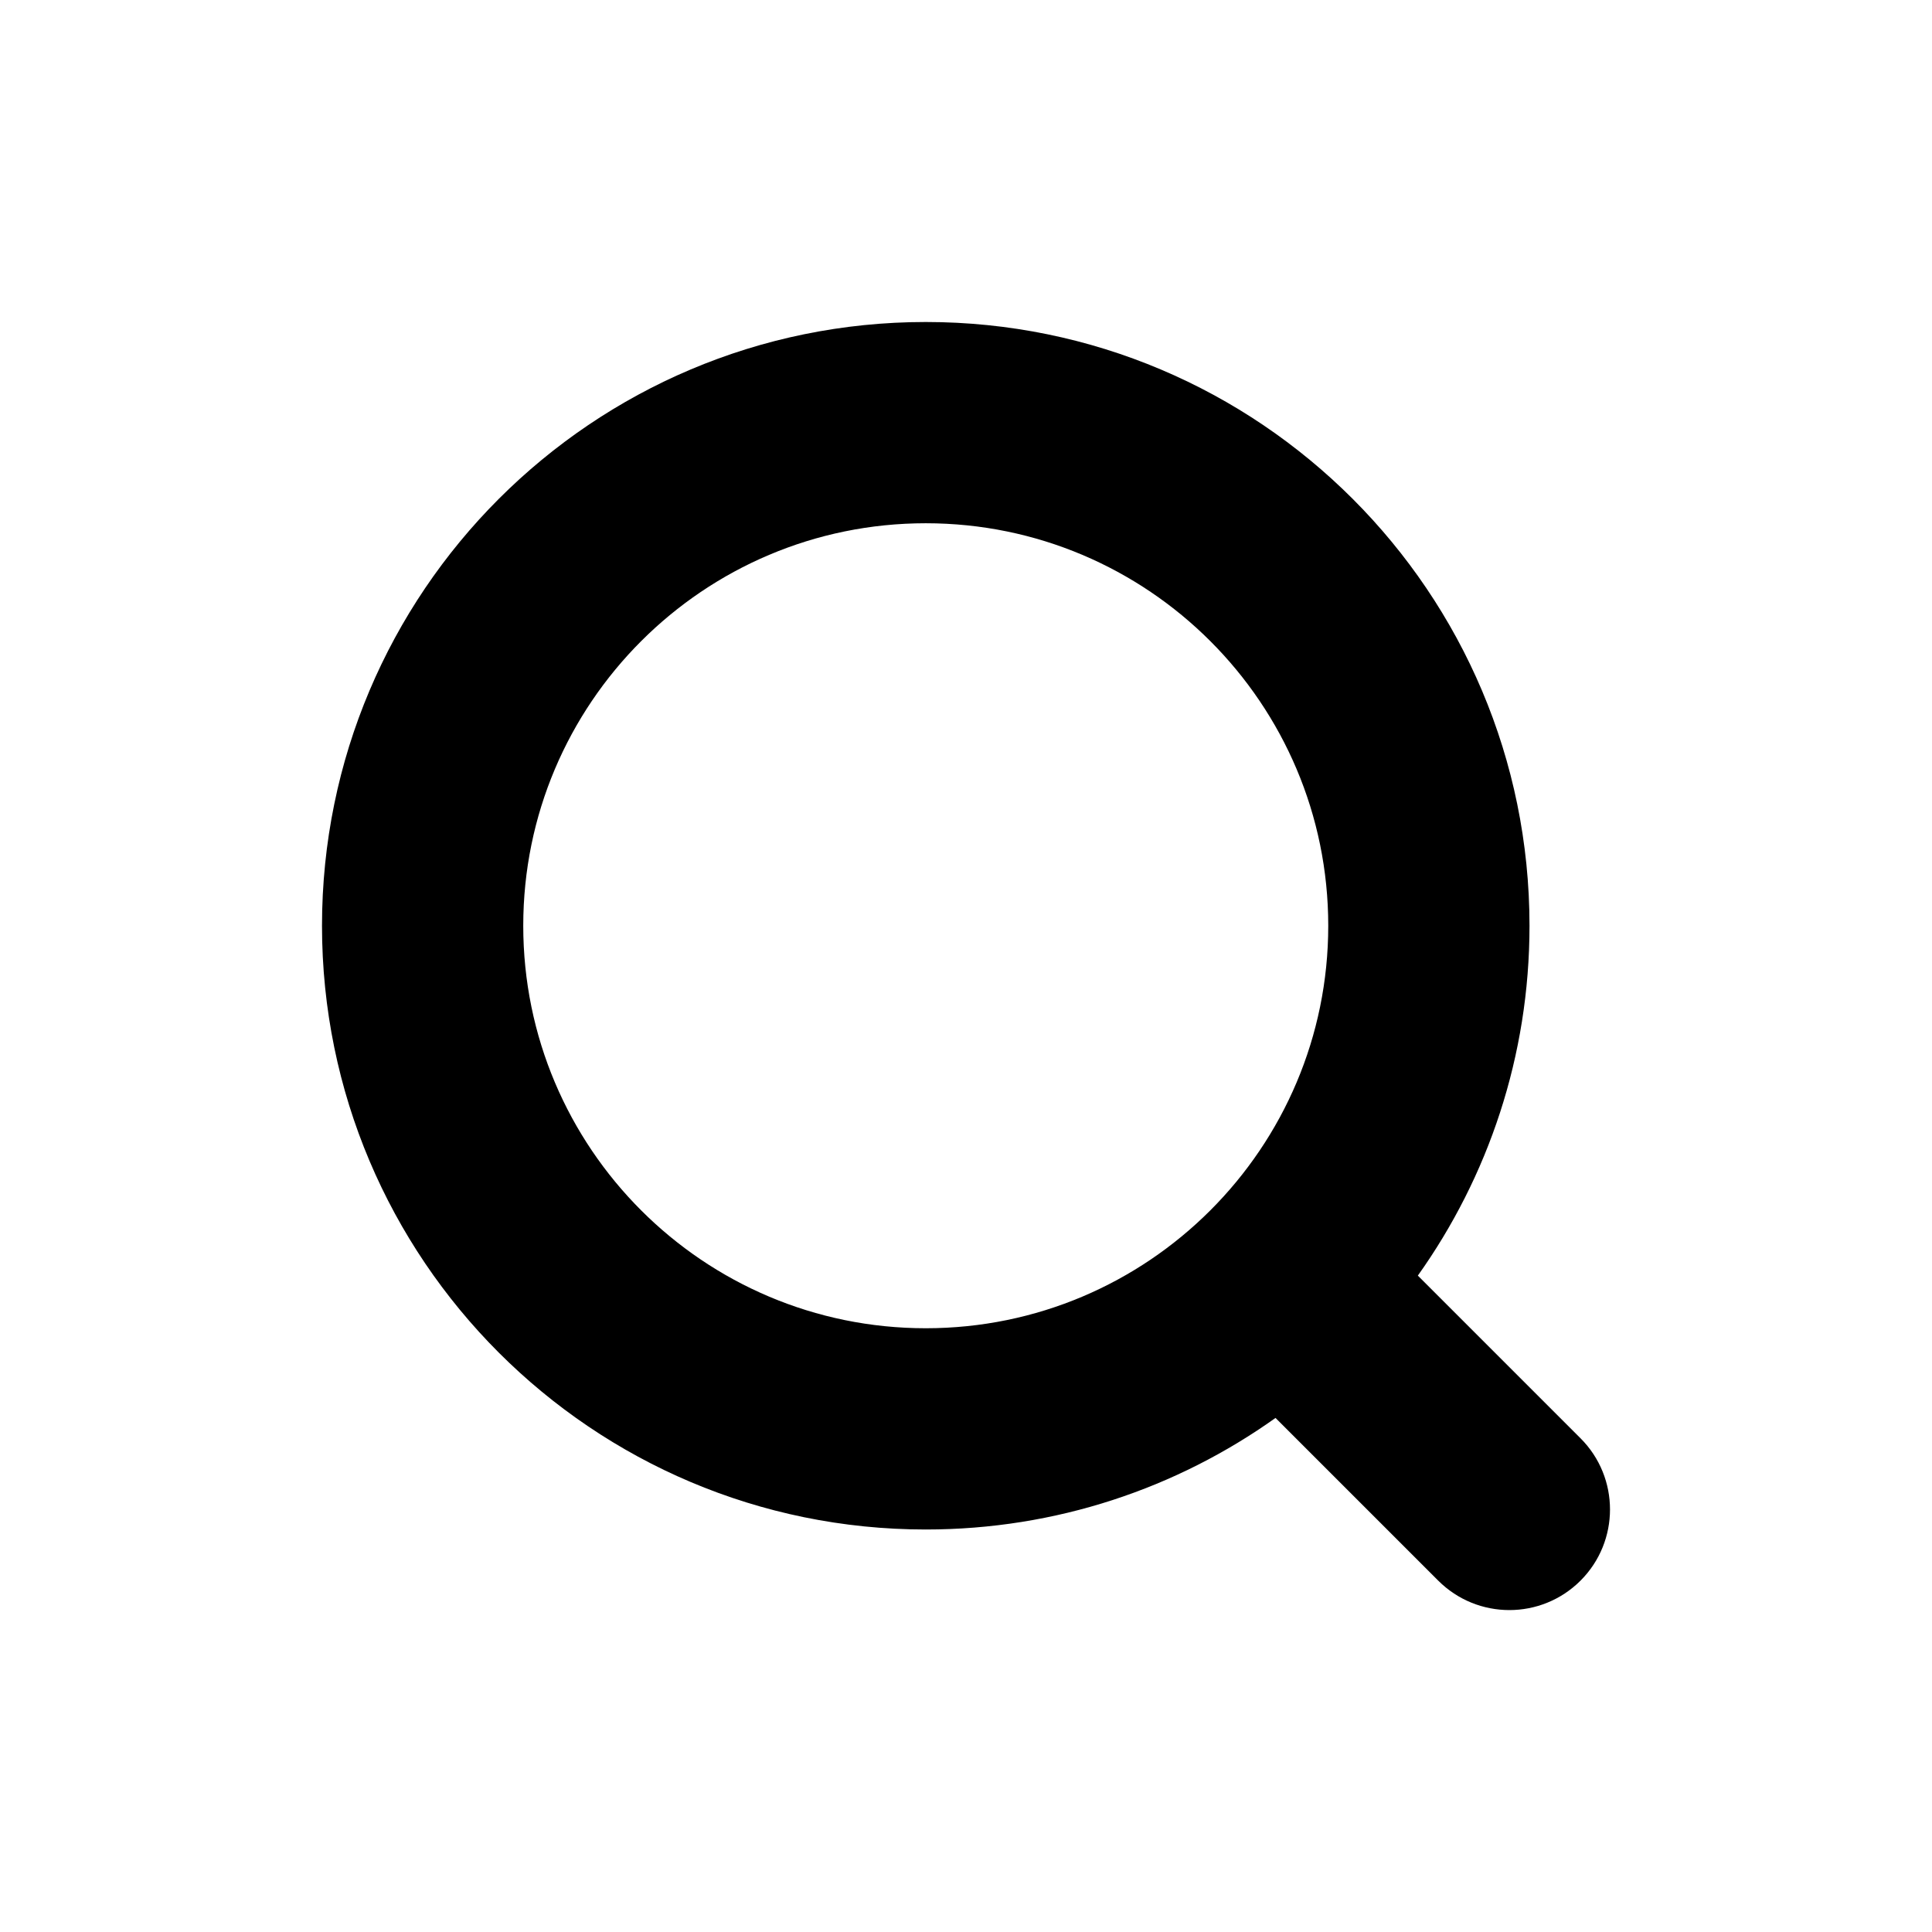
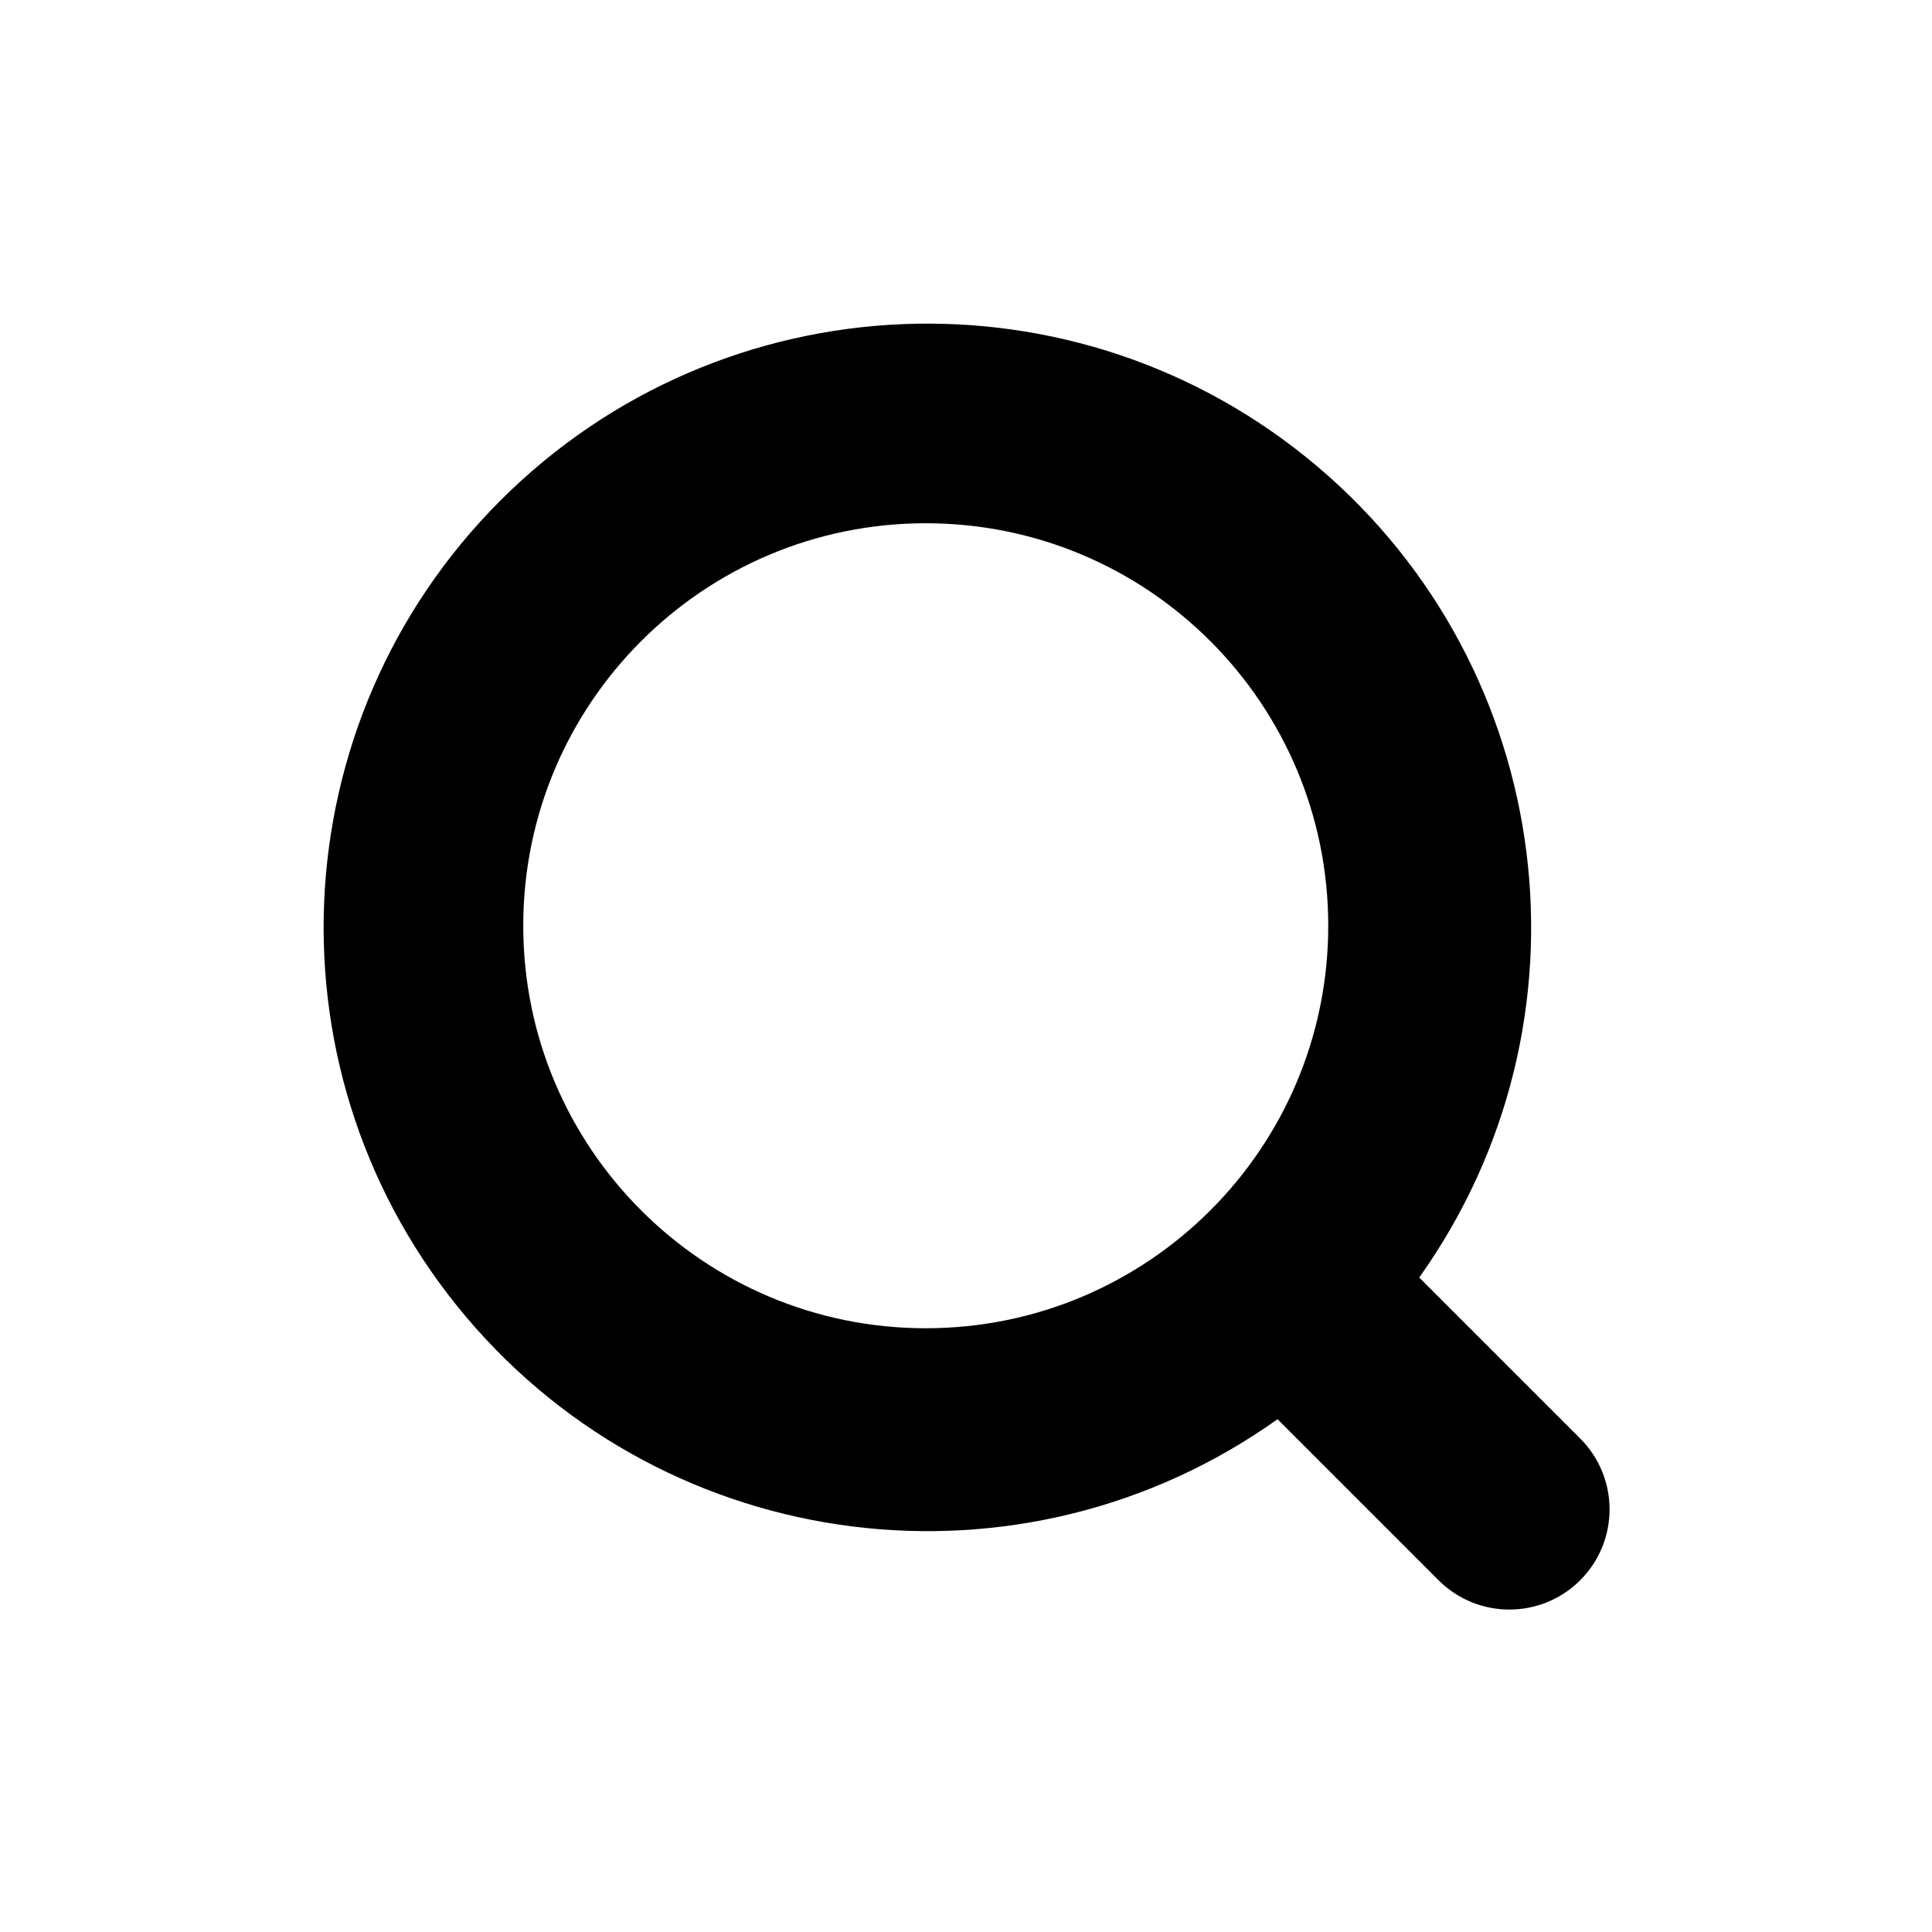
- <svg xmlns="http://www.w3.org/2000/svg" width="24" height="24" viewBox="0 0 24 24" fill="none">
-   <path fill-rule="evenodd" clip-rule="evenodd" d="M16.5 11.5C16.5 14.261 14.261 16.5 11.5 16.5C8.739 16.5 6.5 14.261 6.5 11.5C6.5 8.739 8.739 6.5 11.5 6.5C14.261 6.5 16.5 8.739 16.5 11.5ZM15.845 17.614C14.619 18.487 13.12 19 11.5 19C7.358 19 4 15.642 4 11.5C4 7.358 7.358 4 11.5 4C15.642 4 19 7.358 19 11.5C19 13.12 18.486 14.62 17.613 15.846L19.634 17.867C20.122 18.355 20.122 19.147 19.634 19.635C19.146 20.123 18.354 20.123 17.866 19.635L15.845 17.614Z" fill="black" />
+ <svg xmlns="http://www.w3.org/2000/svg" viewBox="0 0 24 24">
+   <defs>
+     <style>.cls-1{fill:none;}</style>
+   </defs>
+   <g id="fill-search">
+     <rect class="cls-1" width="24" height="24" />
+     <path d="M19.63,17.87l-2-2a7.5,7.5,0,1,0-1.76,1.76l2,2a1.24,1.24,0,0,0,1.76-1.76ZM11.5,16.5a5,5,0,1,1,5-5A5,5,0,0,1,11.5,16.5Z" />
+   </g>
</svg>
